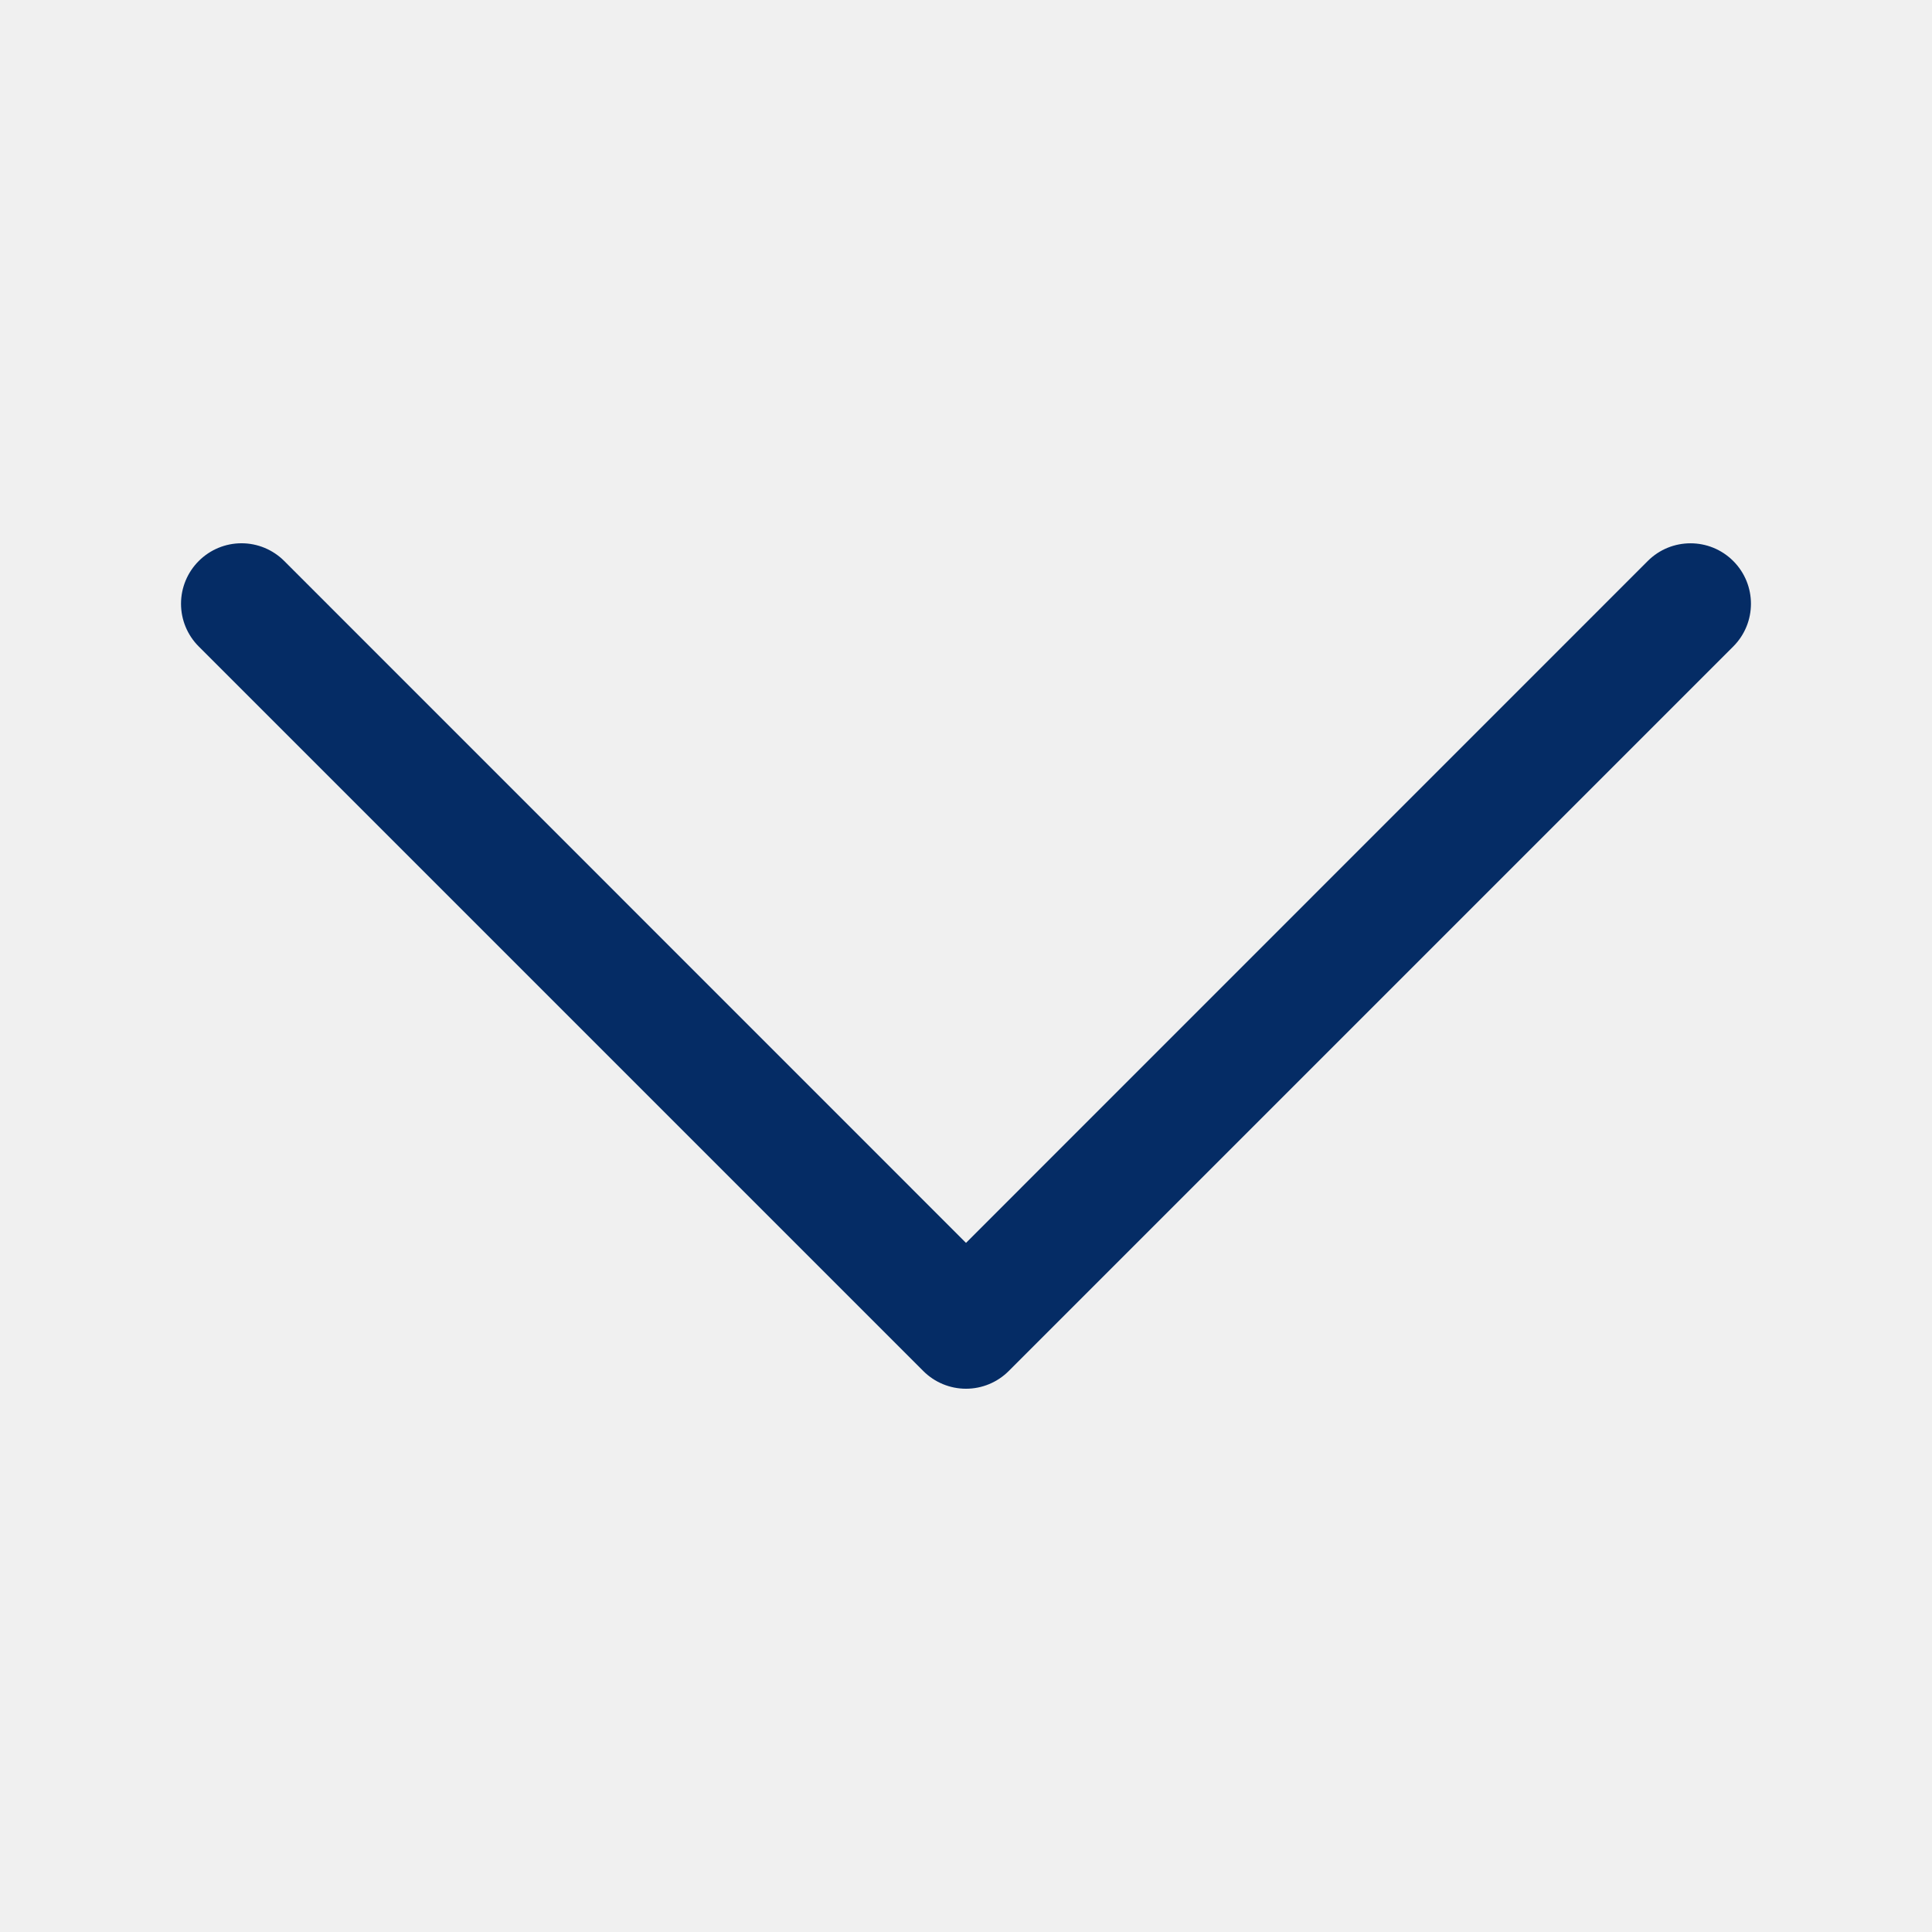
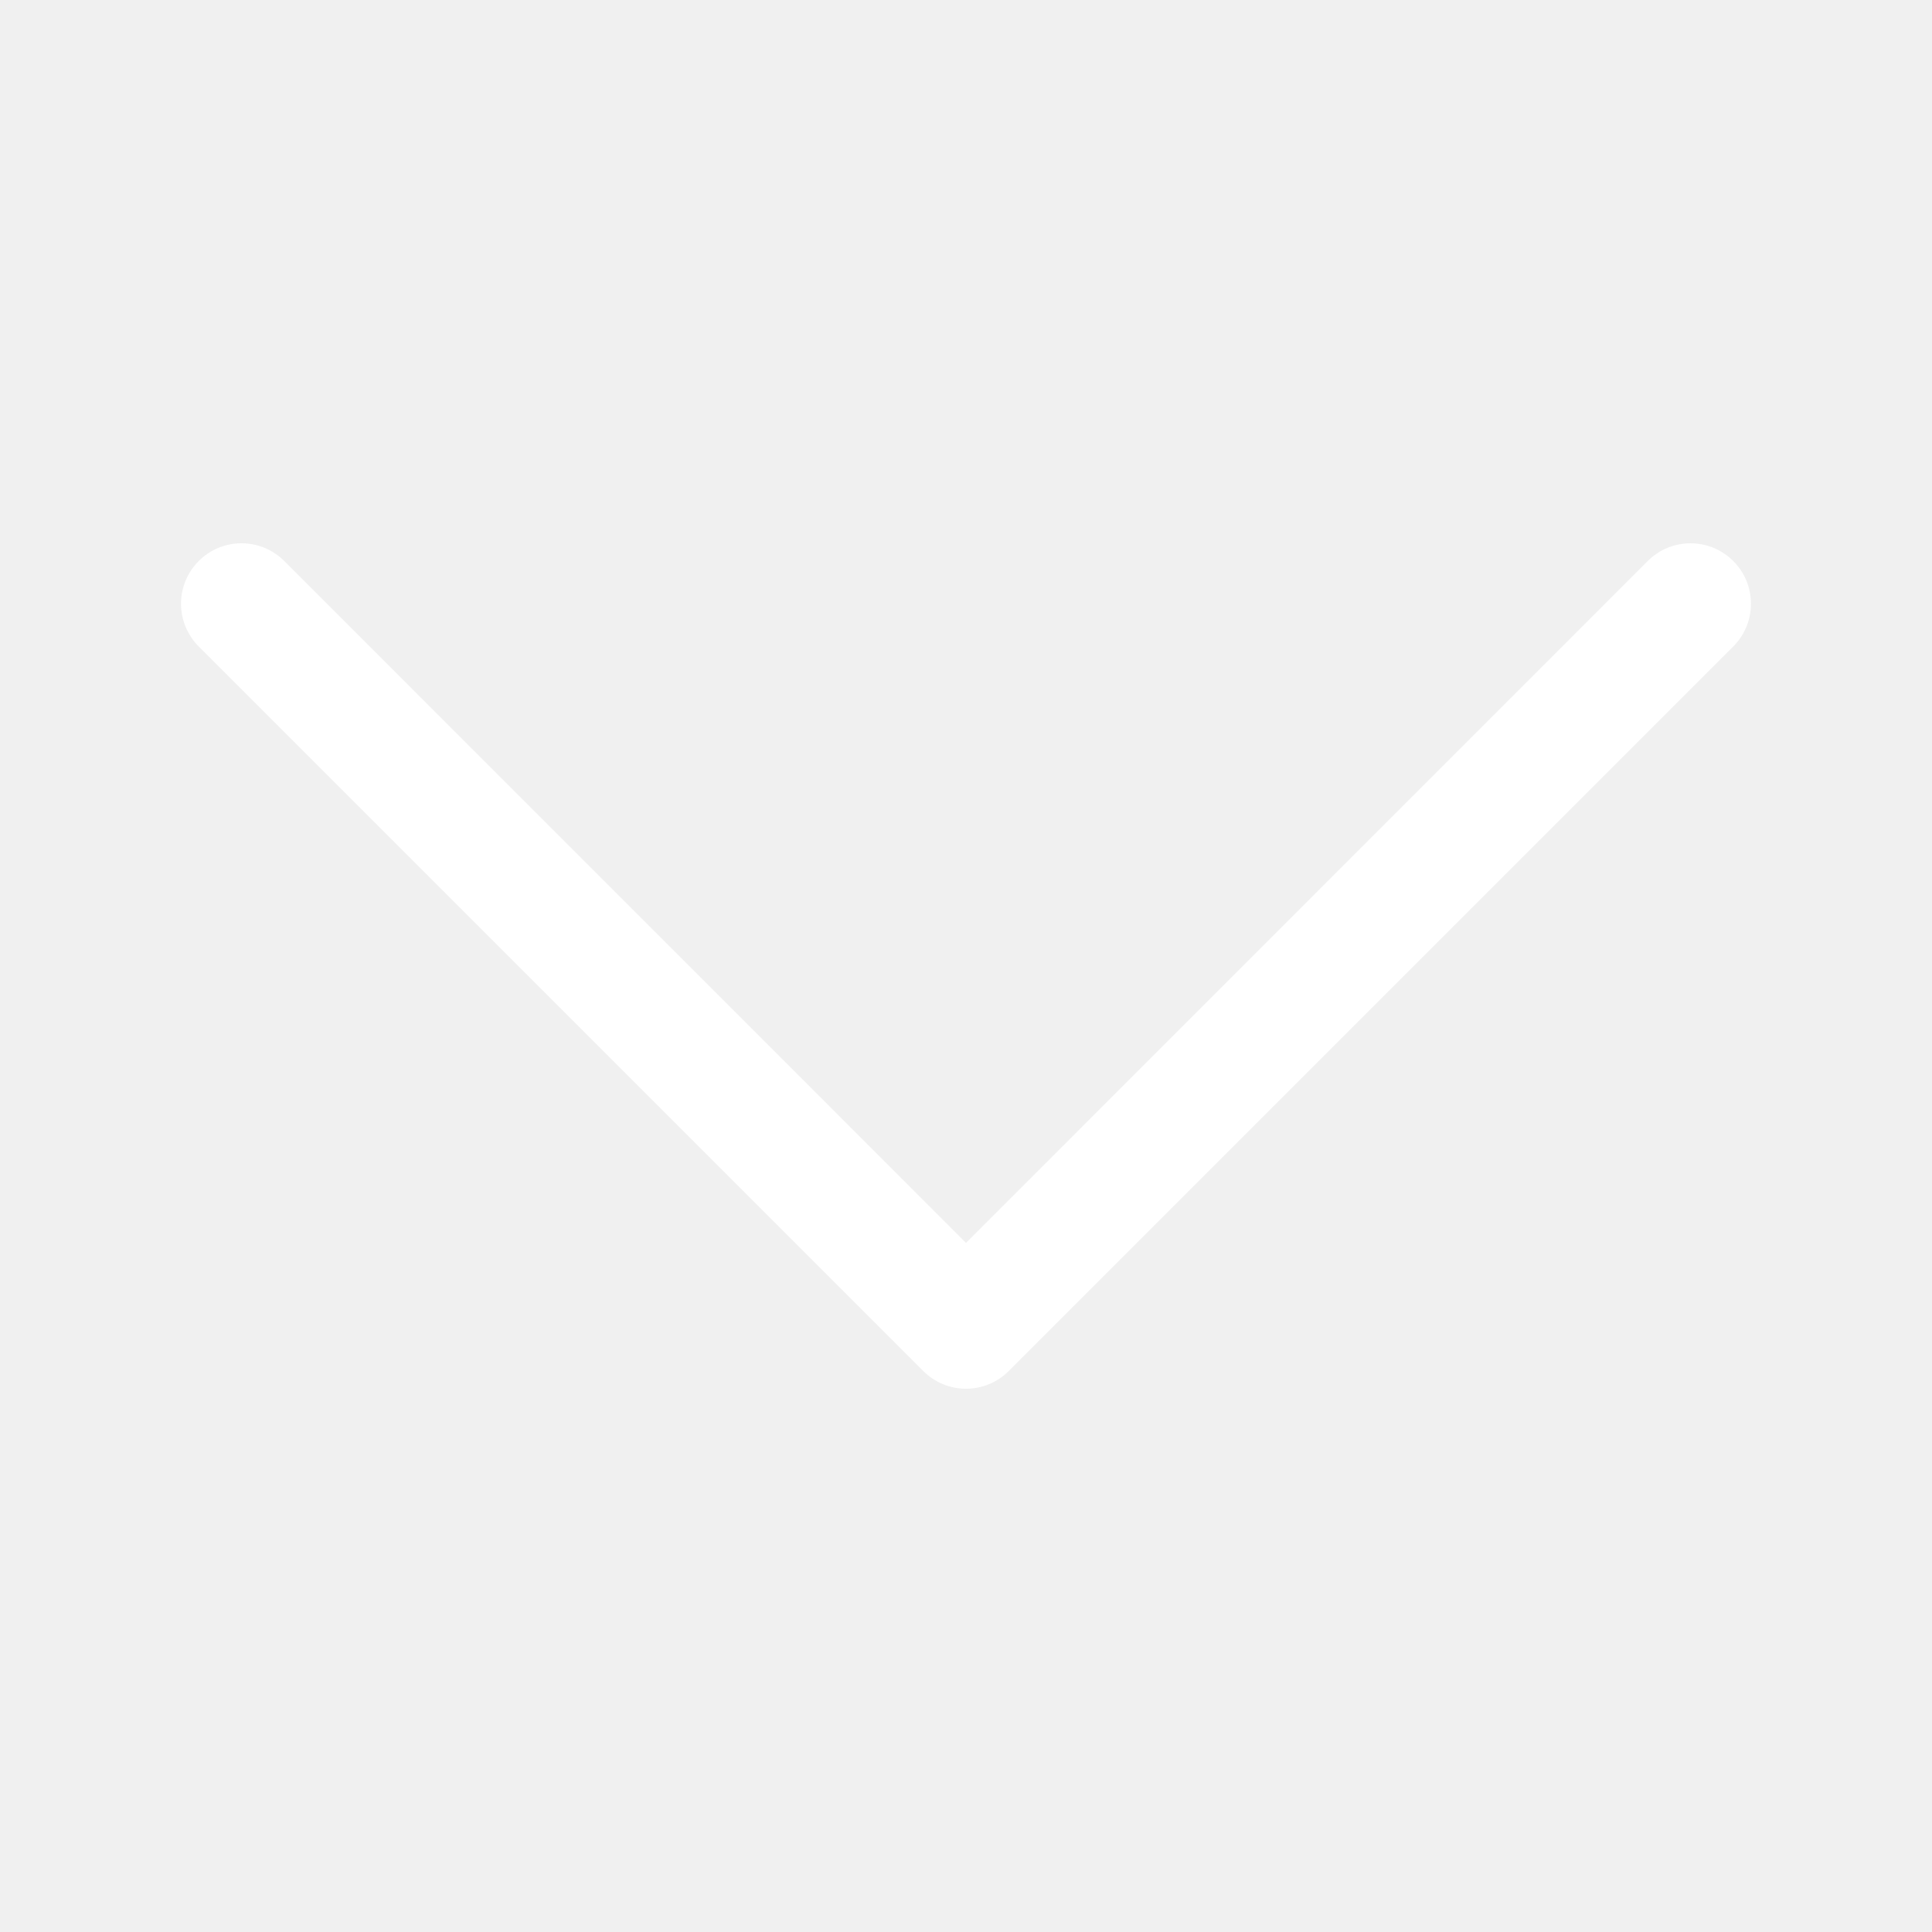
- <svg xmlns="http://www.w3.org/2000/svg" viewBox="0 0 16 16" fill="#052c65">
+ <svg xmlns="http://www.w3.org/2000/svg" viewBox="0 0 16 16" fill="#ffffff">
  <path fill-rule="evenodd" d="M1.646 4.646a.5.5 0 0 1 .708 0L8 10.293l5.646-5.647a.5.5 0 0 1 .708.708l-6 6a.5.5 0 0 1-.708 0l-6-6a.5.5 0 0 1 0-.708z" />
</svg>
